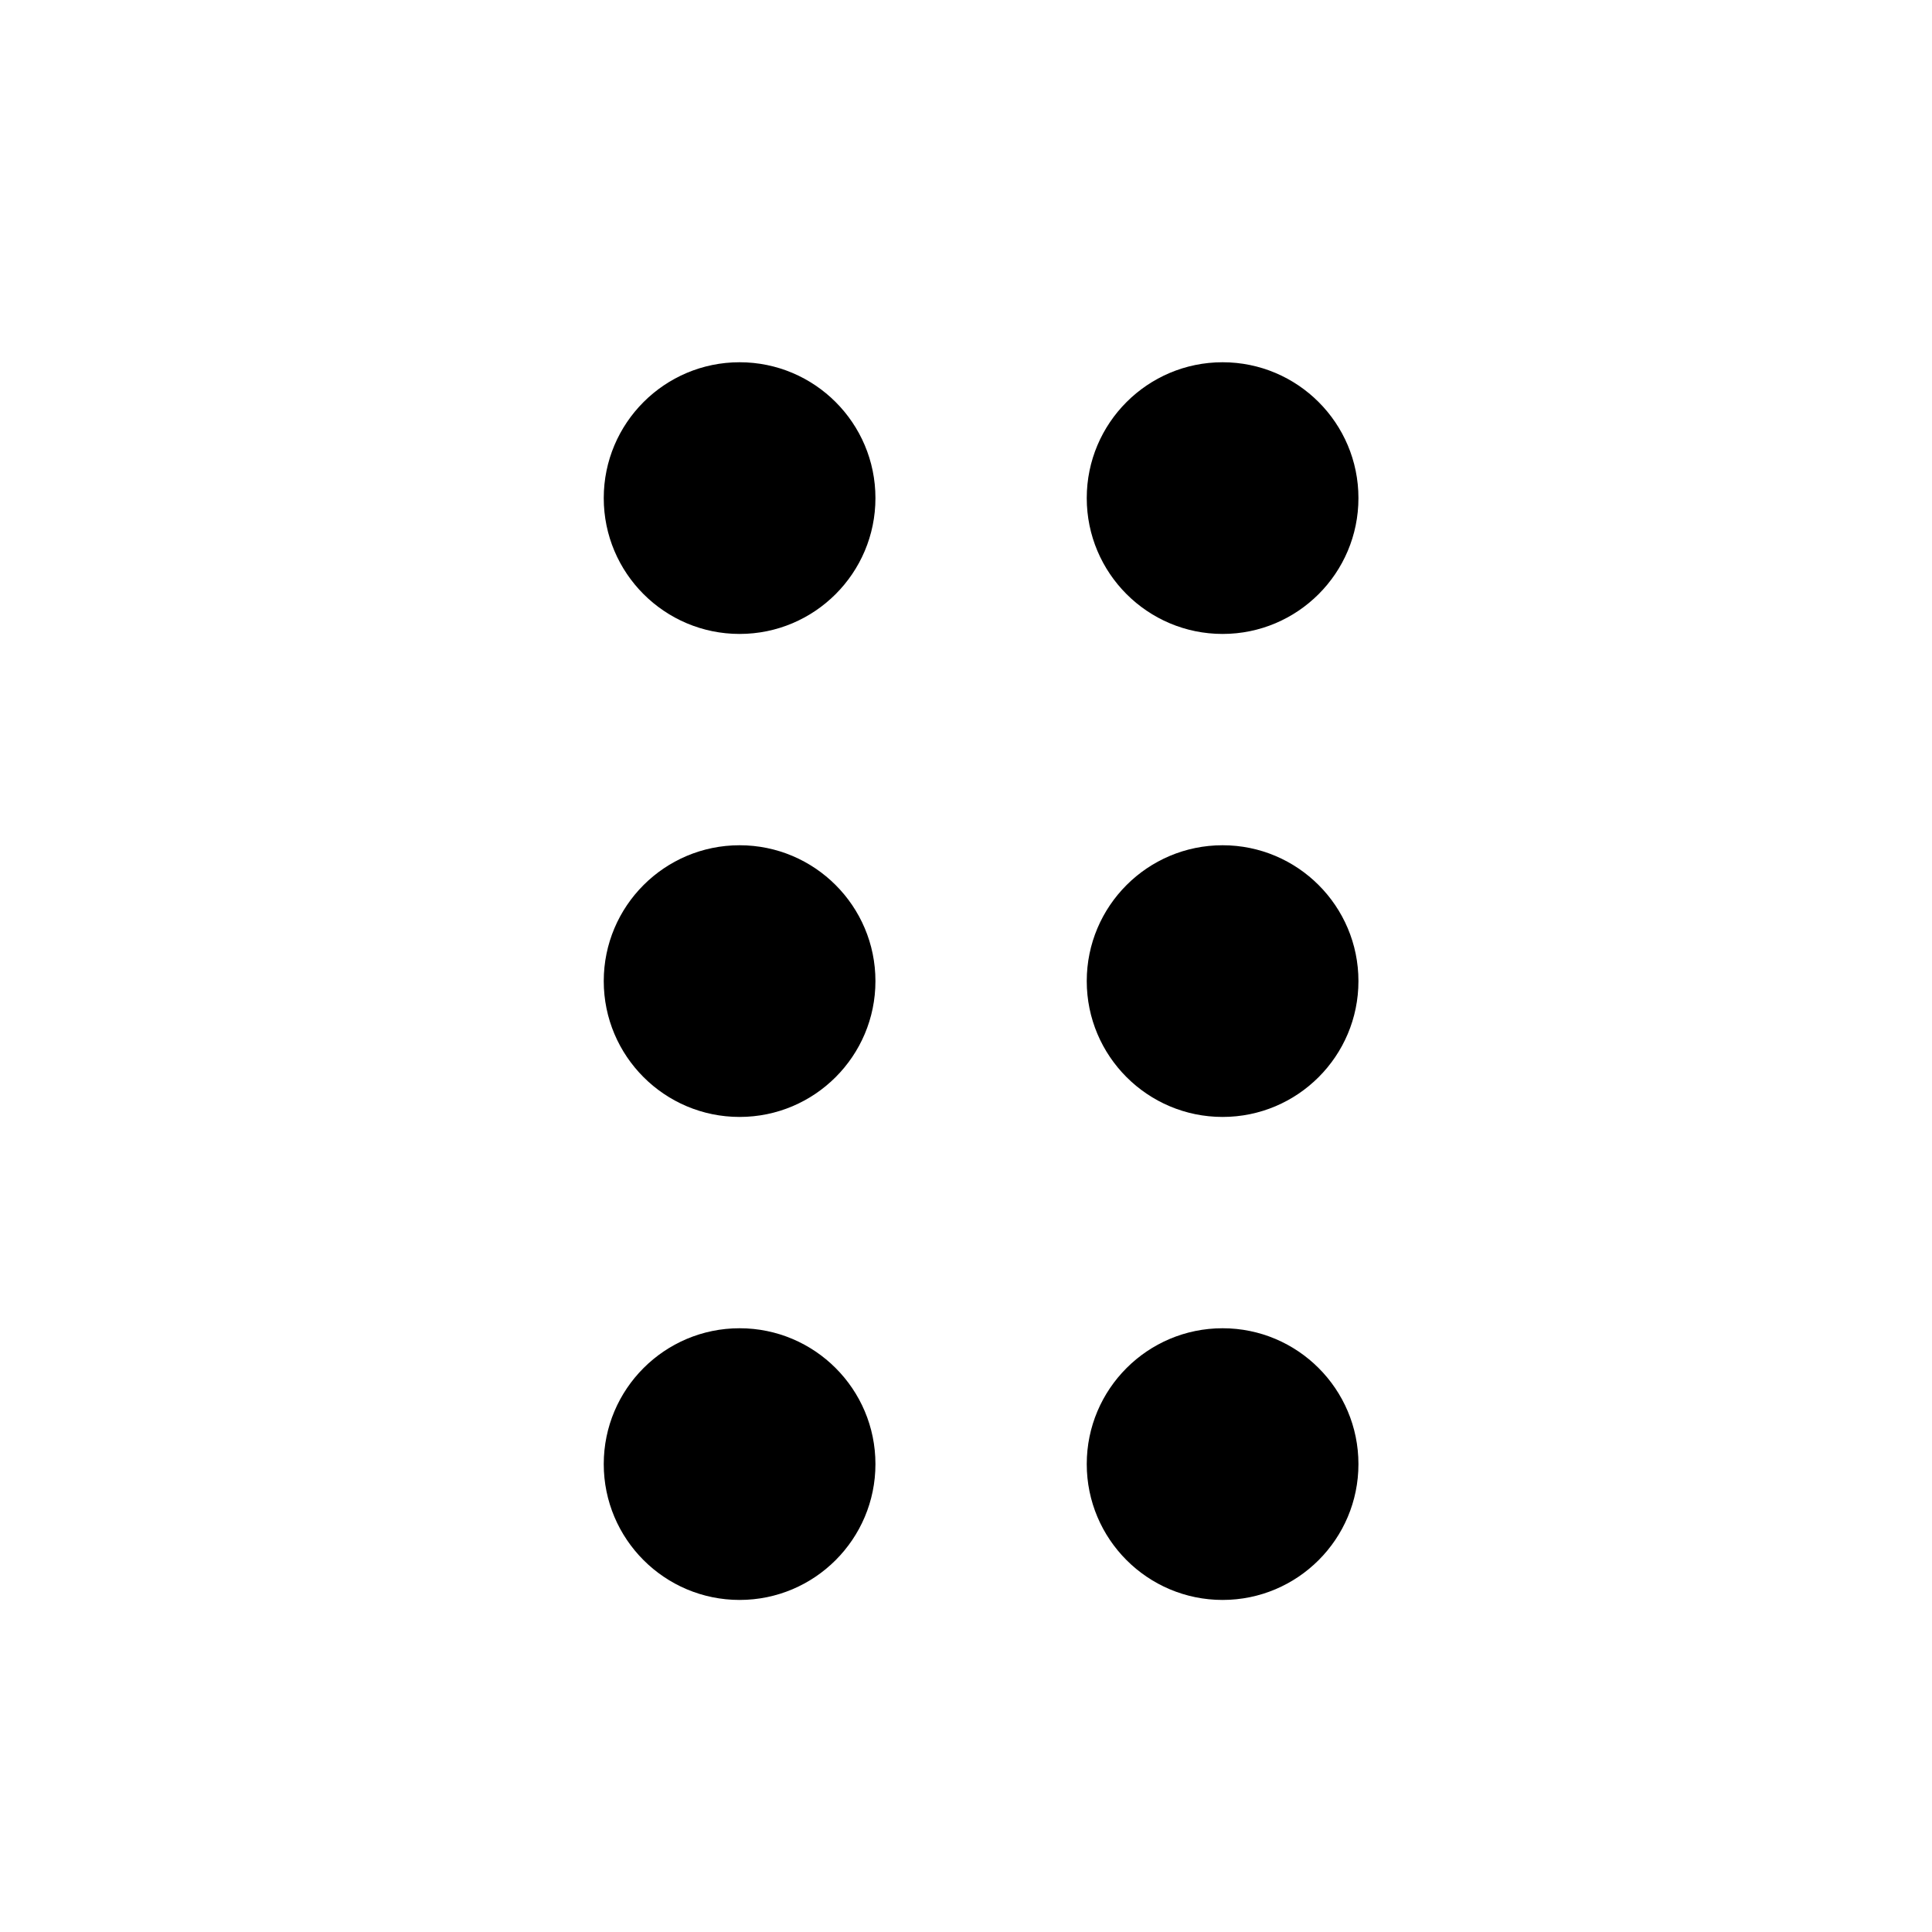
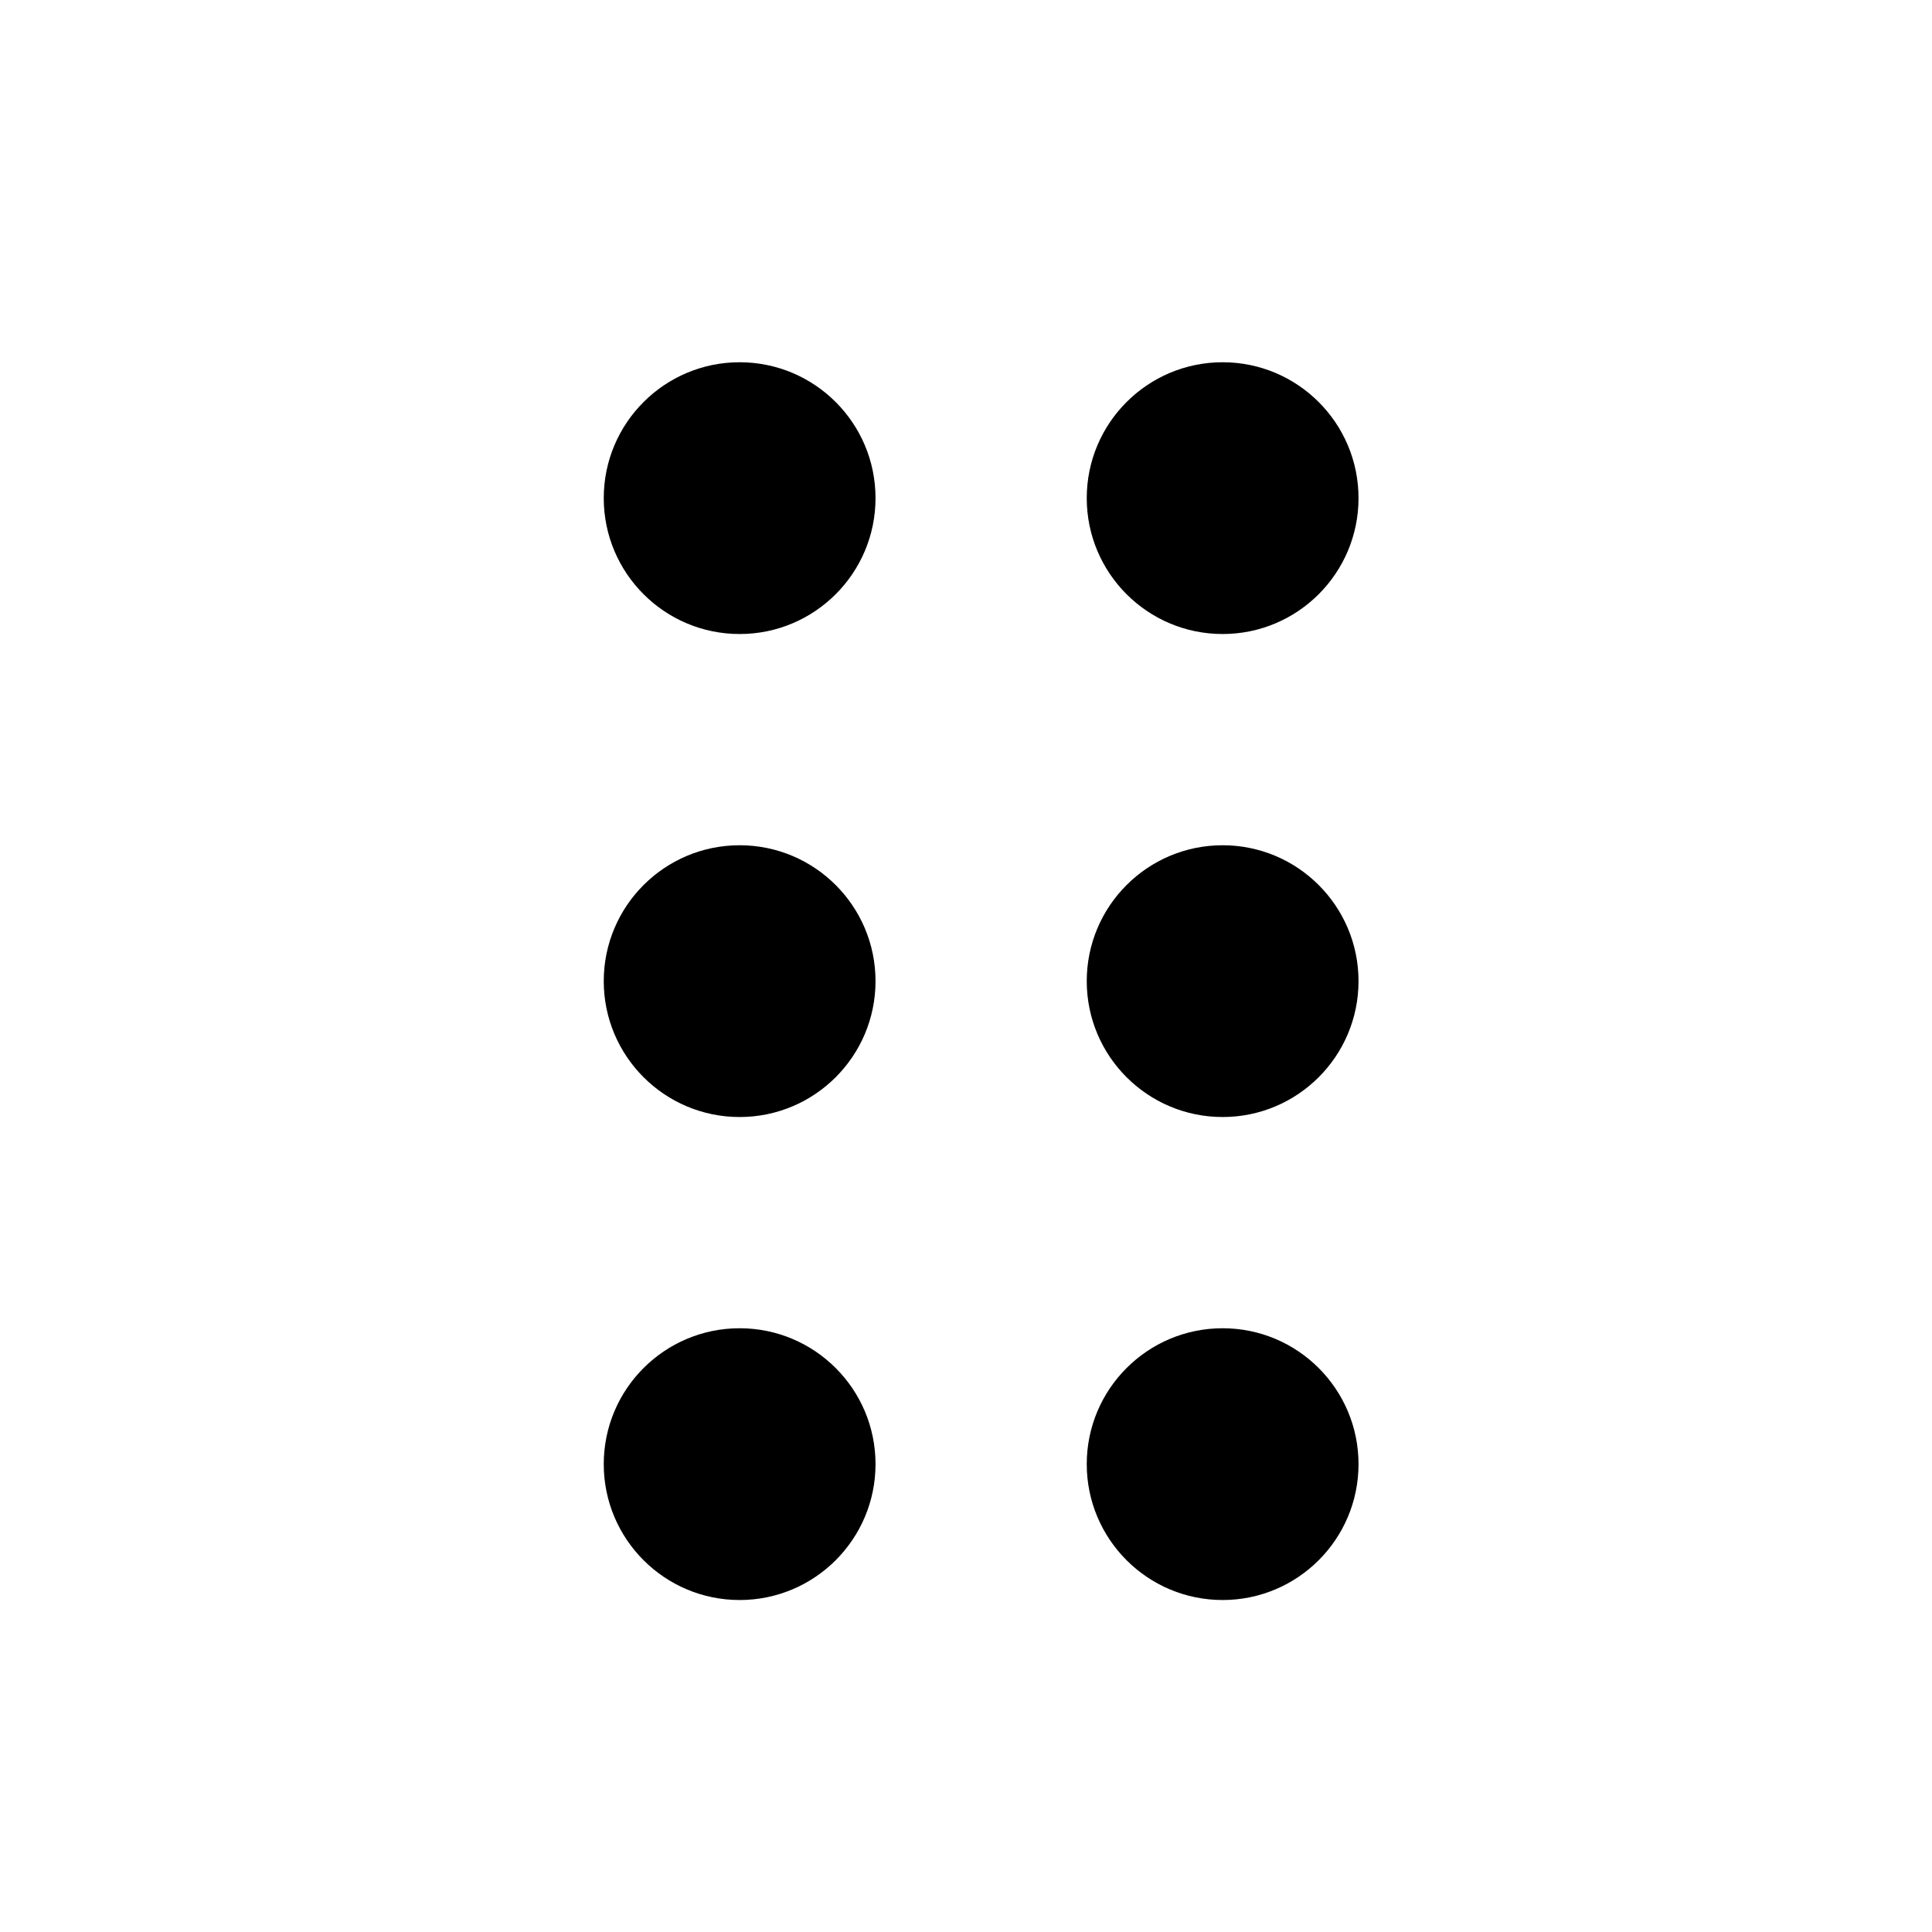
- <svg xmlns="http://www.w3.org/2000/svg" width="16" height="16" viewBox="0 0 16 16" fill="none">
-   <path fill-rule="evenodd" clip-rule="evenodd" d="M6.125 5.25C6.746 5.25 7.25 4.746 7.25 4.125C7.25 3.504 6.746 3 6.125 3C5.504 3 5 3.504 5 4.125C5 4.746 5.504 5.25 6.125 5.25ZM10.125 5.25C10.746 5.25 11.25 4.746 11.25 4.125C11.25 3.504 10.746 3 10.125 3C9.504 3 9 3.504 9 4.125C9 4.746 9.504 5.25 10.125 5.25ZM11.25 8.125C11.25 8.746 10.746 9.25 10.125 9.25C9.504 9.25 9 8.746 9 8.125C9 7.504 9.504 7 10.125 7C10.746 7 11.25 7.504 11.25 8.125ZM6.125 9.25C6.746 9.25 7.25 8.746 7.25 8.125C7.25 7.504 6.746 7 6.125 7C5.504 7 5 7.504 5 8.125C5 8.746 5.504 9.25 6.125 9.25ZM11.25 12.125C11.25 12.746 10.746 13.25 10.125 13.25C9.504 13.25 9 12.746 9 12.125C9 11.504 9.504 11 10.125 11C10.746 11 11.25 11.504 11.25 12.125ZM6.125 13.25C6.746 13.25 7.25 12.746 7.25 12.125C7.25 11.504 6.746 11 6.125 11C5.504 11 5 11.504 5 12.125C5 12.746 5.504 13.25 6.125 13.25Z" fill="black" />
+ <svg xmlns="http://www.w3.org/2000/svg" width="12" height="12" viewBox="0 0 12 12" fill="none">
+   <path fill-rule="evenodd" clip-rule="evenodd" d="M4.594 3.938C5.06 3.938 5.438 3.56 5.438 3.094C5.438 2.628 5.06 2.25 4.594 2.25C4.128 2.25 3.75 2.628 3.75 3.094C3.75 3.56 4.128 3.938 4.594 3.938ZM7.594 3.938C8.06 3.938 8.438 3.56 8.438 3.094C8.438 2.628 8.06 2.25 7.594 2.25C7.128 2.25 6.75 2.628 6.75 3.094C6.75 3.56 7.128 3.938 7.594 3.938ZM8.438 6.094C8.438 6.56 8.06 6.938 7.594 6.938C7.128 6.938 6.75 6.56 6.75 6.094C6.75 5.628 7.128 5.25 7.594 5.25C8.06 5.25 8.438 5.628 8.438 6.094ZM4.594 6.938C5.06 6.938 5.438 6.56 5.438 6.094C5.438 5.628 5.06 5.25 4.594 5.25C4.128 5.25 3.75 5.628 3.75 6.094C3.75 6.56 4.128 6.938 4.594 6.938ZM8.438 9.094C8.438 9.56 8.06 9.938 7.594 9.938C7.128 9.938 6.75 9.56 6.75 9.094C6.75 8.628 7.128 8.25 7.594 8.25C8.06 8.25 8.438 8.628 8.438 9.094ZM4.594 9.938C5.06 9.938 5.438 9.56 5.438 9.094C5.438 8.628 5.06 8.25 4.594 8.25C4.128 8.25 3.75 8.628 3.75 9.094C3.75 9.56 4.128 9.938 4.594 9.938Z" fill="currentColor" />
</svg>
